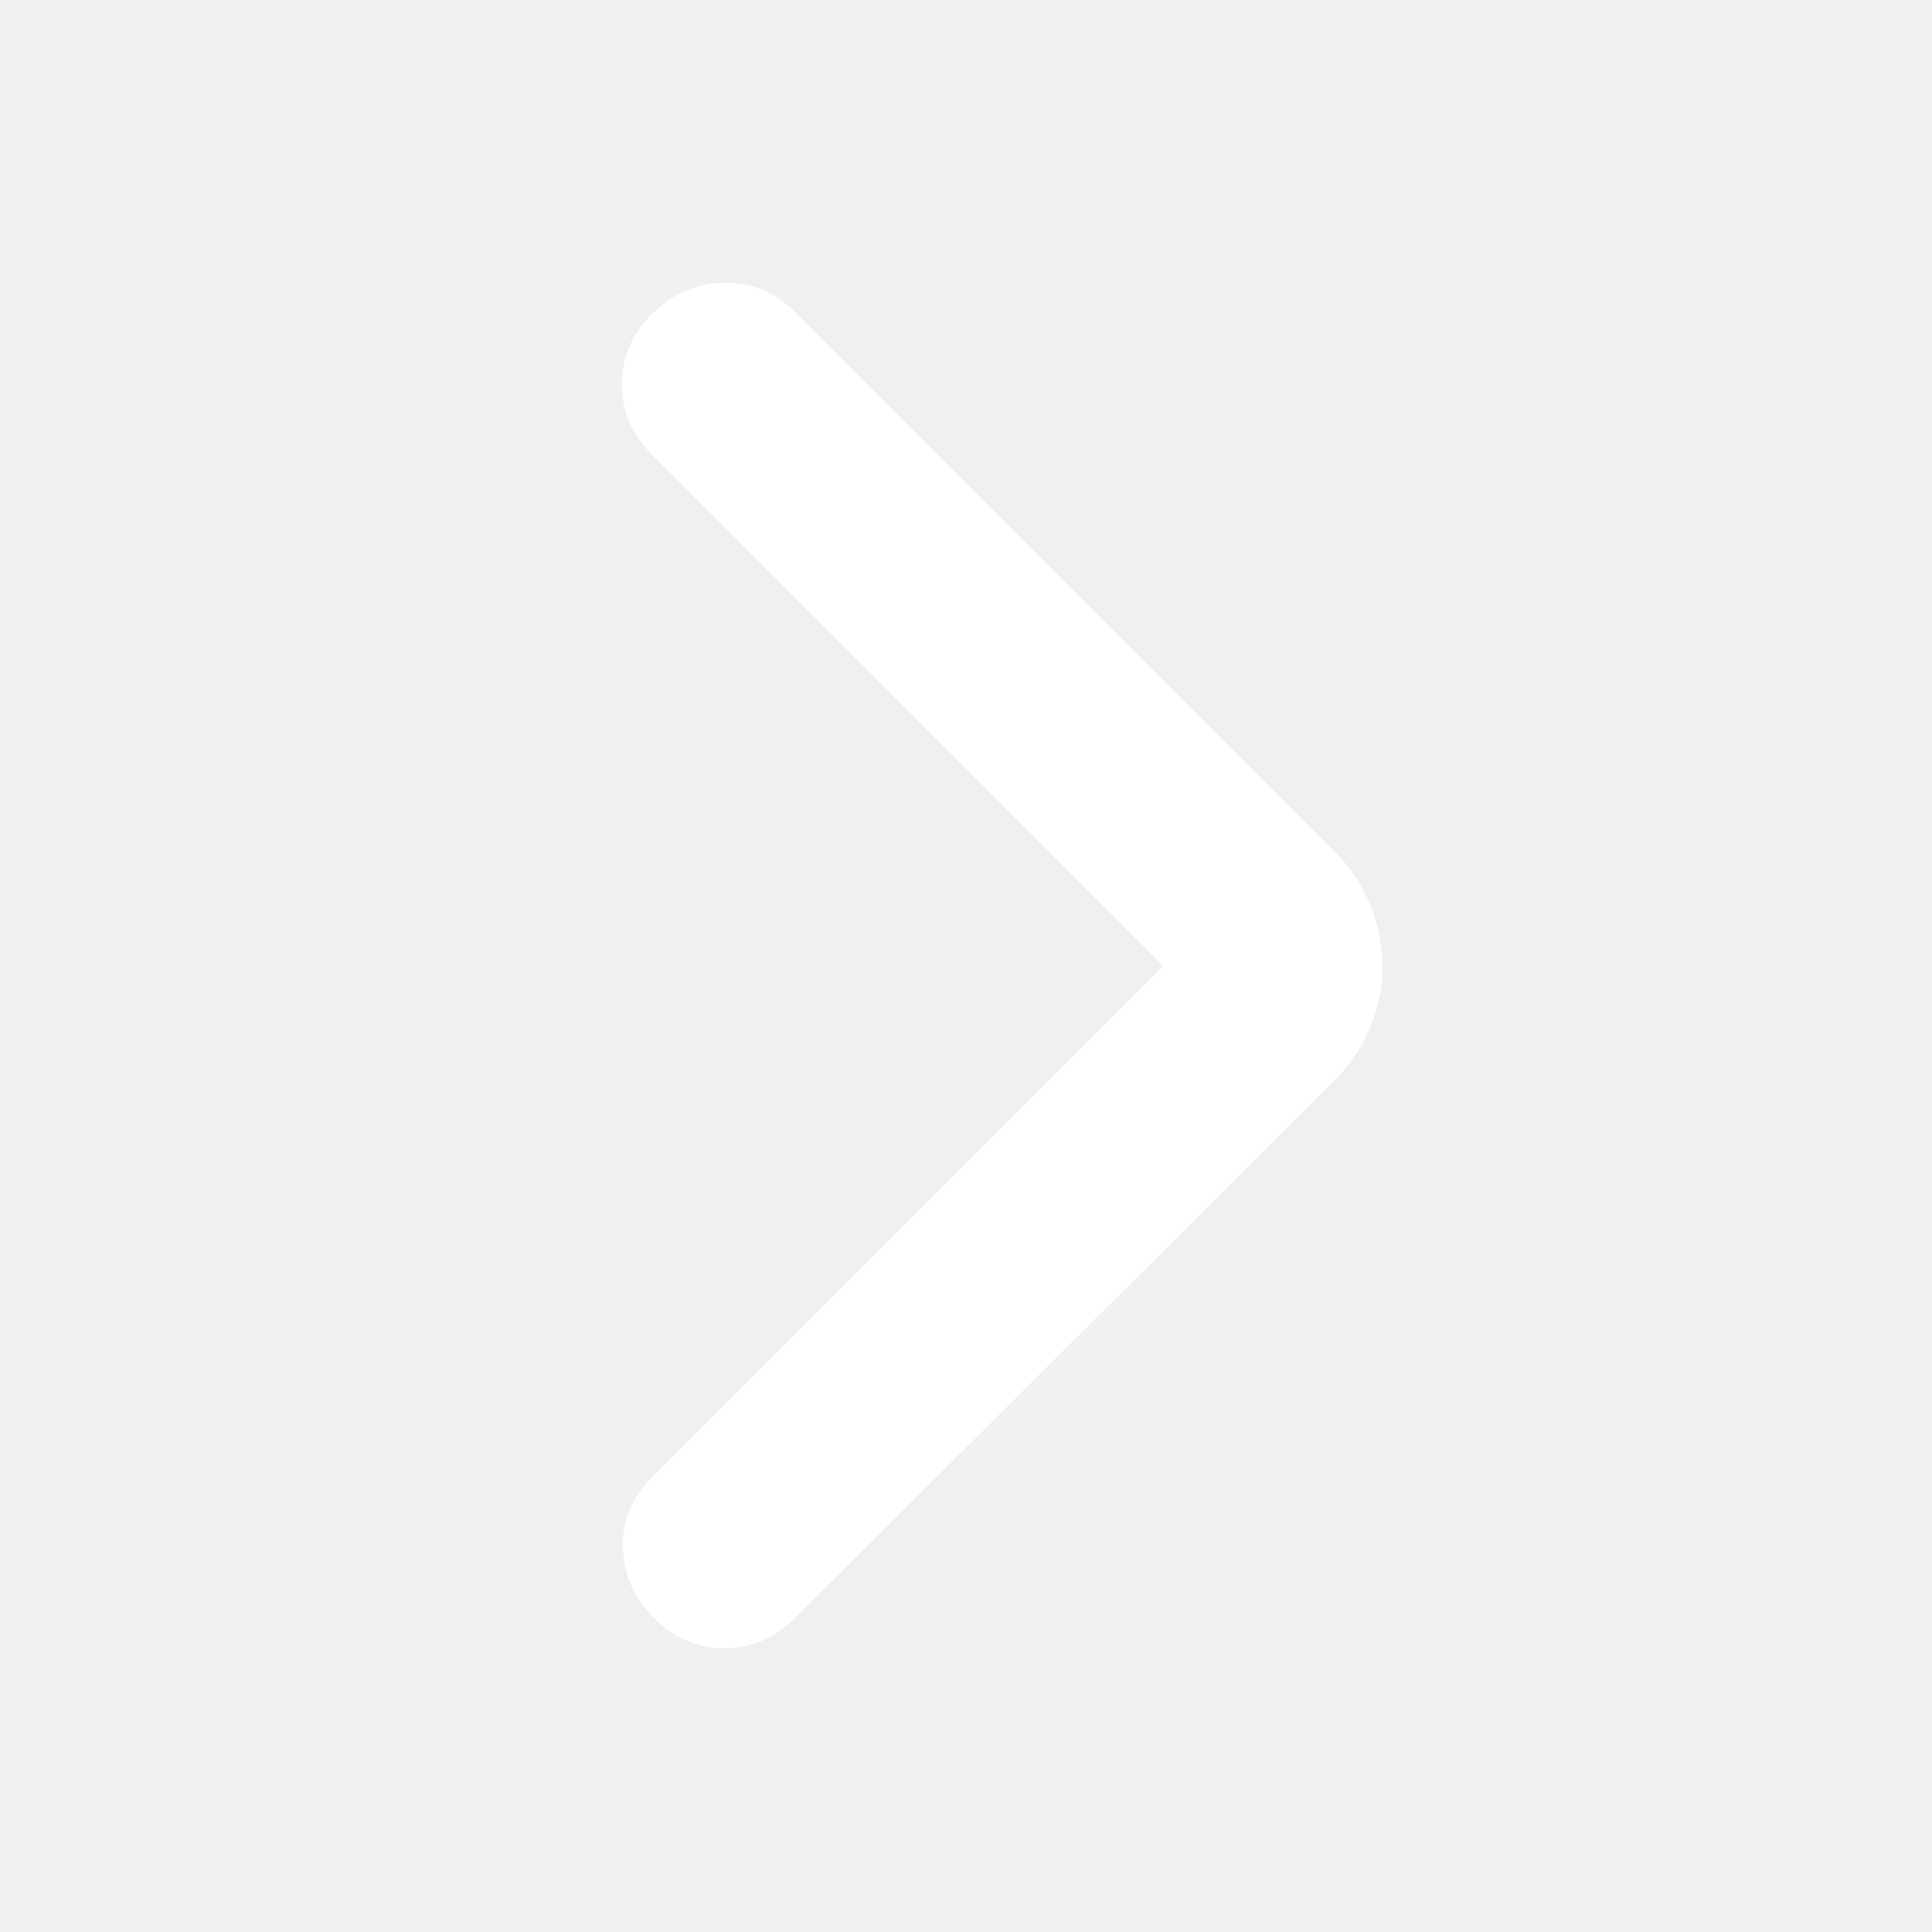
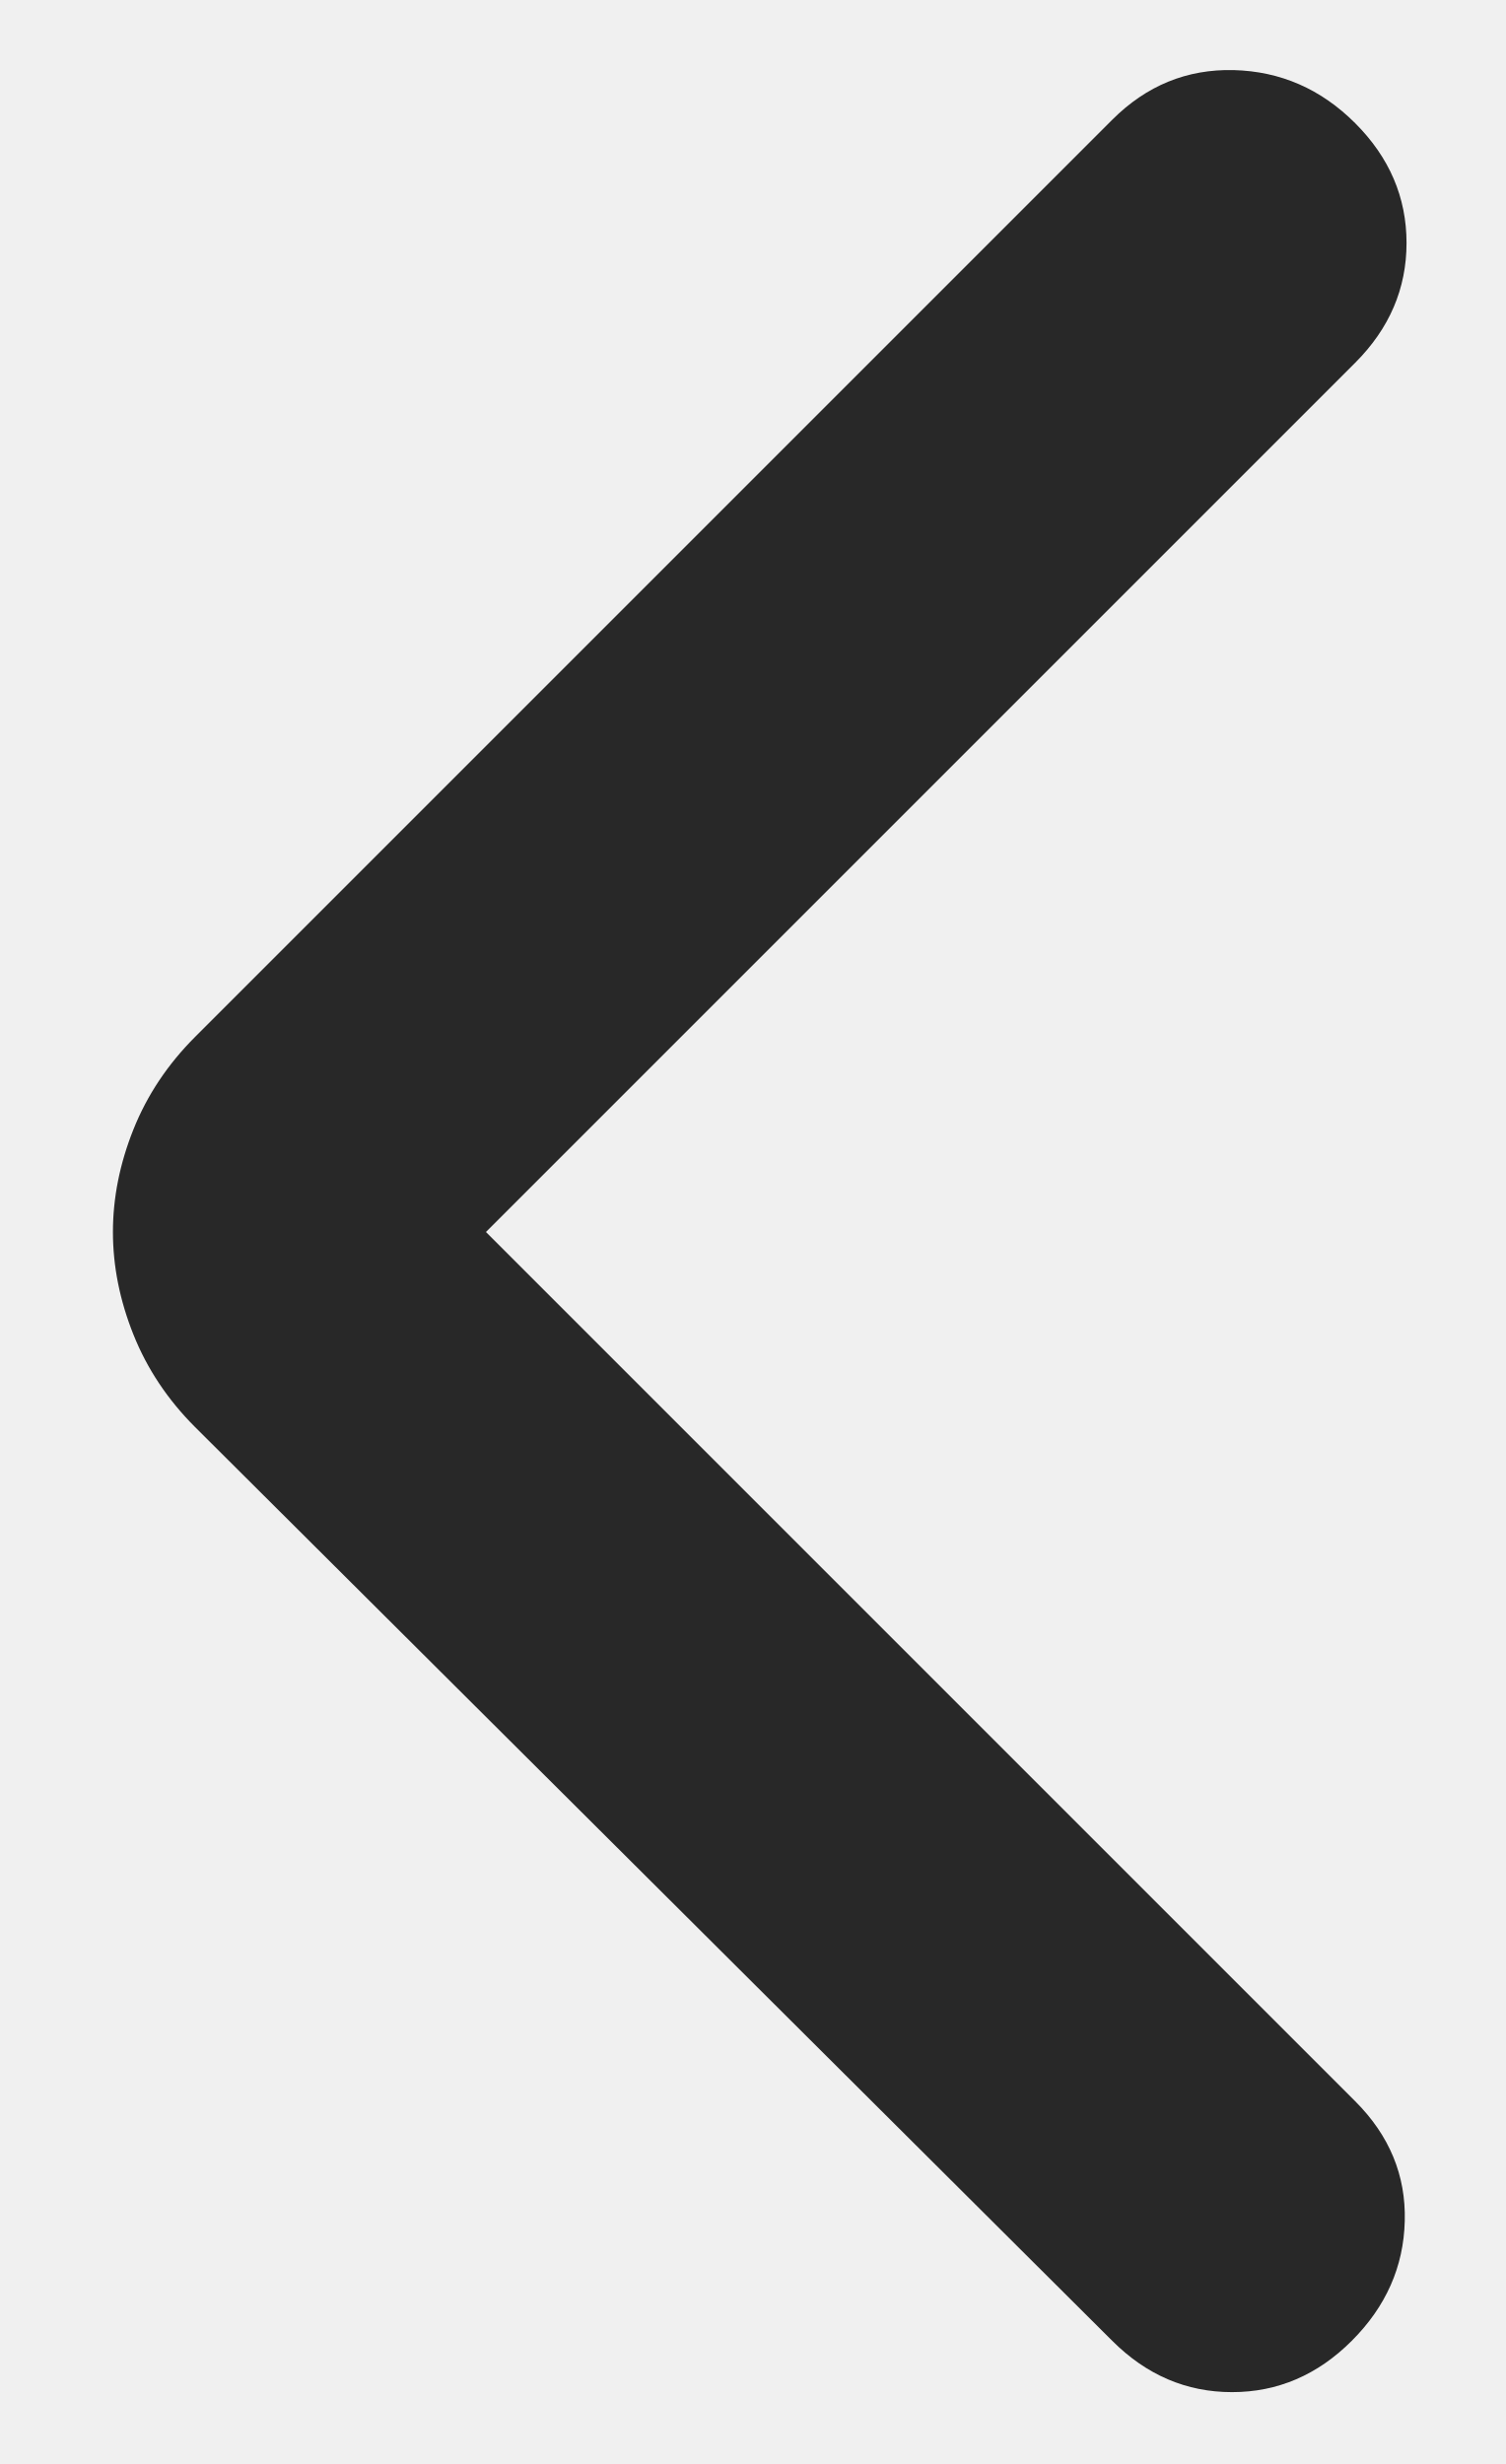
- <svg xmlns="http://www.w3.org/2000/svg" width="24" height="24" viewBox="0 0 24 24" fill="none">
-   <mask id="mask0_592_6067" style="mask-type:alpha" maskUnits="userSpaceOnUse" x="0" y="0" width="24" height="24">
-     <rect width="24" height="24" transform="matrix(-1 0 0 1 24 0)" fill="white" />
-   </mask>
-   <g mask="url(#mask0_592_6067)">
-     <path d="M14.45 12L8.1 18.35C7.85 18.6 7.729 18.892 7.738 19.225C7.746 19.558 7.875 19.85 8.125 20.1C8.375 20.35 8.667 20.475 9 20.475C9.333 20.475 9.625 20.35 9.875 20.1L16.575 13.425C16.775 13.225 16.925 13 17.025 12.75C17.125 12.5 17.175 12.25 17.175 12C17.175 11.75 17.125 11.5 17.025 11.25C16.925 11 16.775 10.775 16.575 10.575L9.875 3.875C9.625 3.625 9.329 3.504 8.988 3.512C8.646 3.521 8.35 3.65 8.1 3.9C7.85 4.15 7.725 4.442 7.725 4.775C7.725 5.108 7.85 5.4 8.1 5.65L14.45 12Z" fill="white" />
-   </g>
+ <svg xmlns="http://www.w3.org/2000/svg" width="11" height="18" viewBox="0 0 11 18" fill="none">
+   <path d="M3.55 9L9.9 15.35C10.15 15.6 10.271 15.892 10.262 16.225C10.254 16.558 10.125 16.85 9.875 17.1C9.625 17.35 9.333 17.475 9 17.475C8.667 17.475 8.375 17.35 8.125 17.1L1.425 10.425C1.225 10.225 1.075 10 0.975 9.75C0.875 9.5 0.825 9.25 0.825 9C0.825 8.75 0.875 8.5 0.975 8.25C1.075 8 1.225 7.775 1.425 7.575L8.125 0.875C8.375 0.625 8.671 0.504 9.012 0.512C9.354 0.521 9.65 0.65 9.9 0.9C10.15 1.15 10.275 1.442 10.275 1.775C10.275 2.108 10.15 2.4 9.9 2.65L3.55 9Z" fill="#282828" />
</svg>
